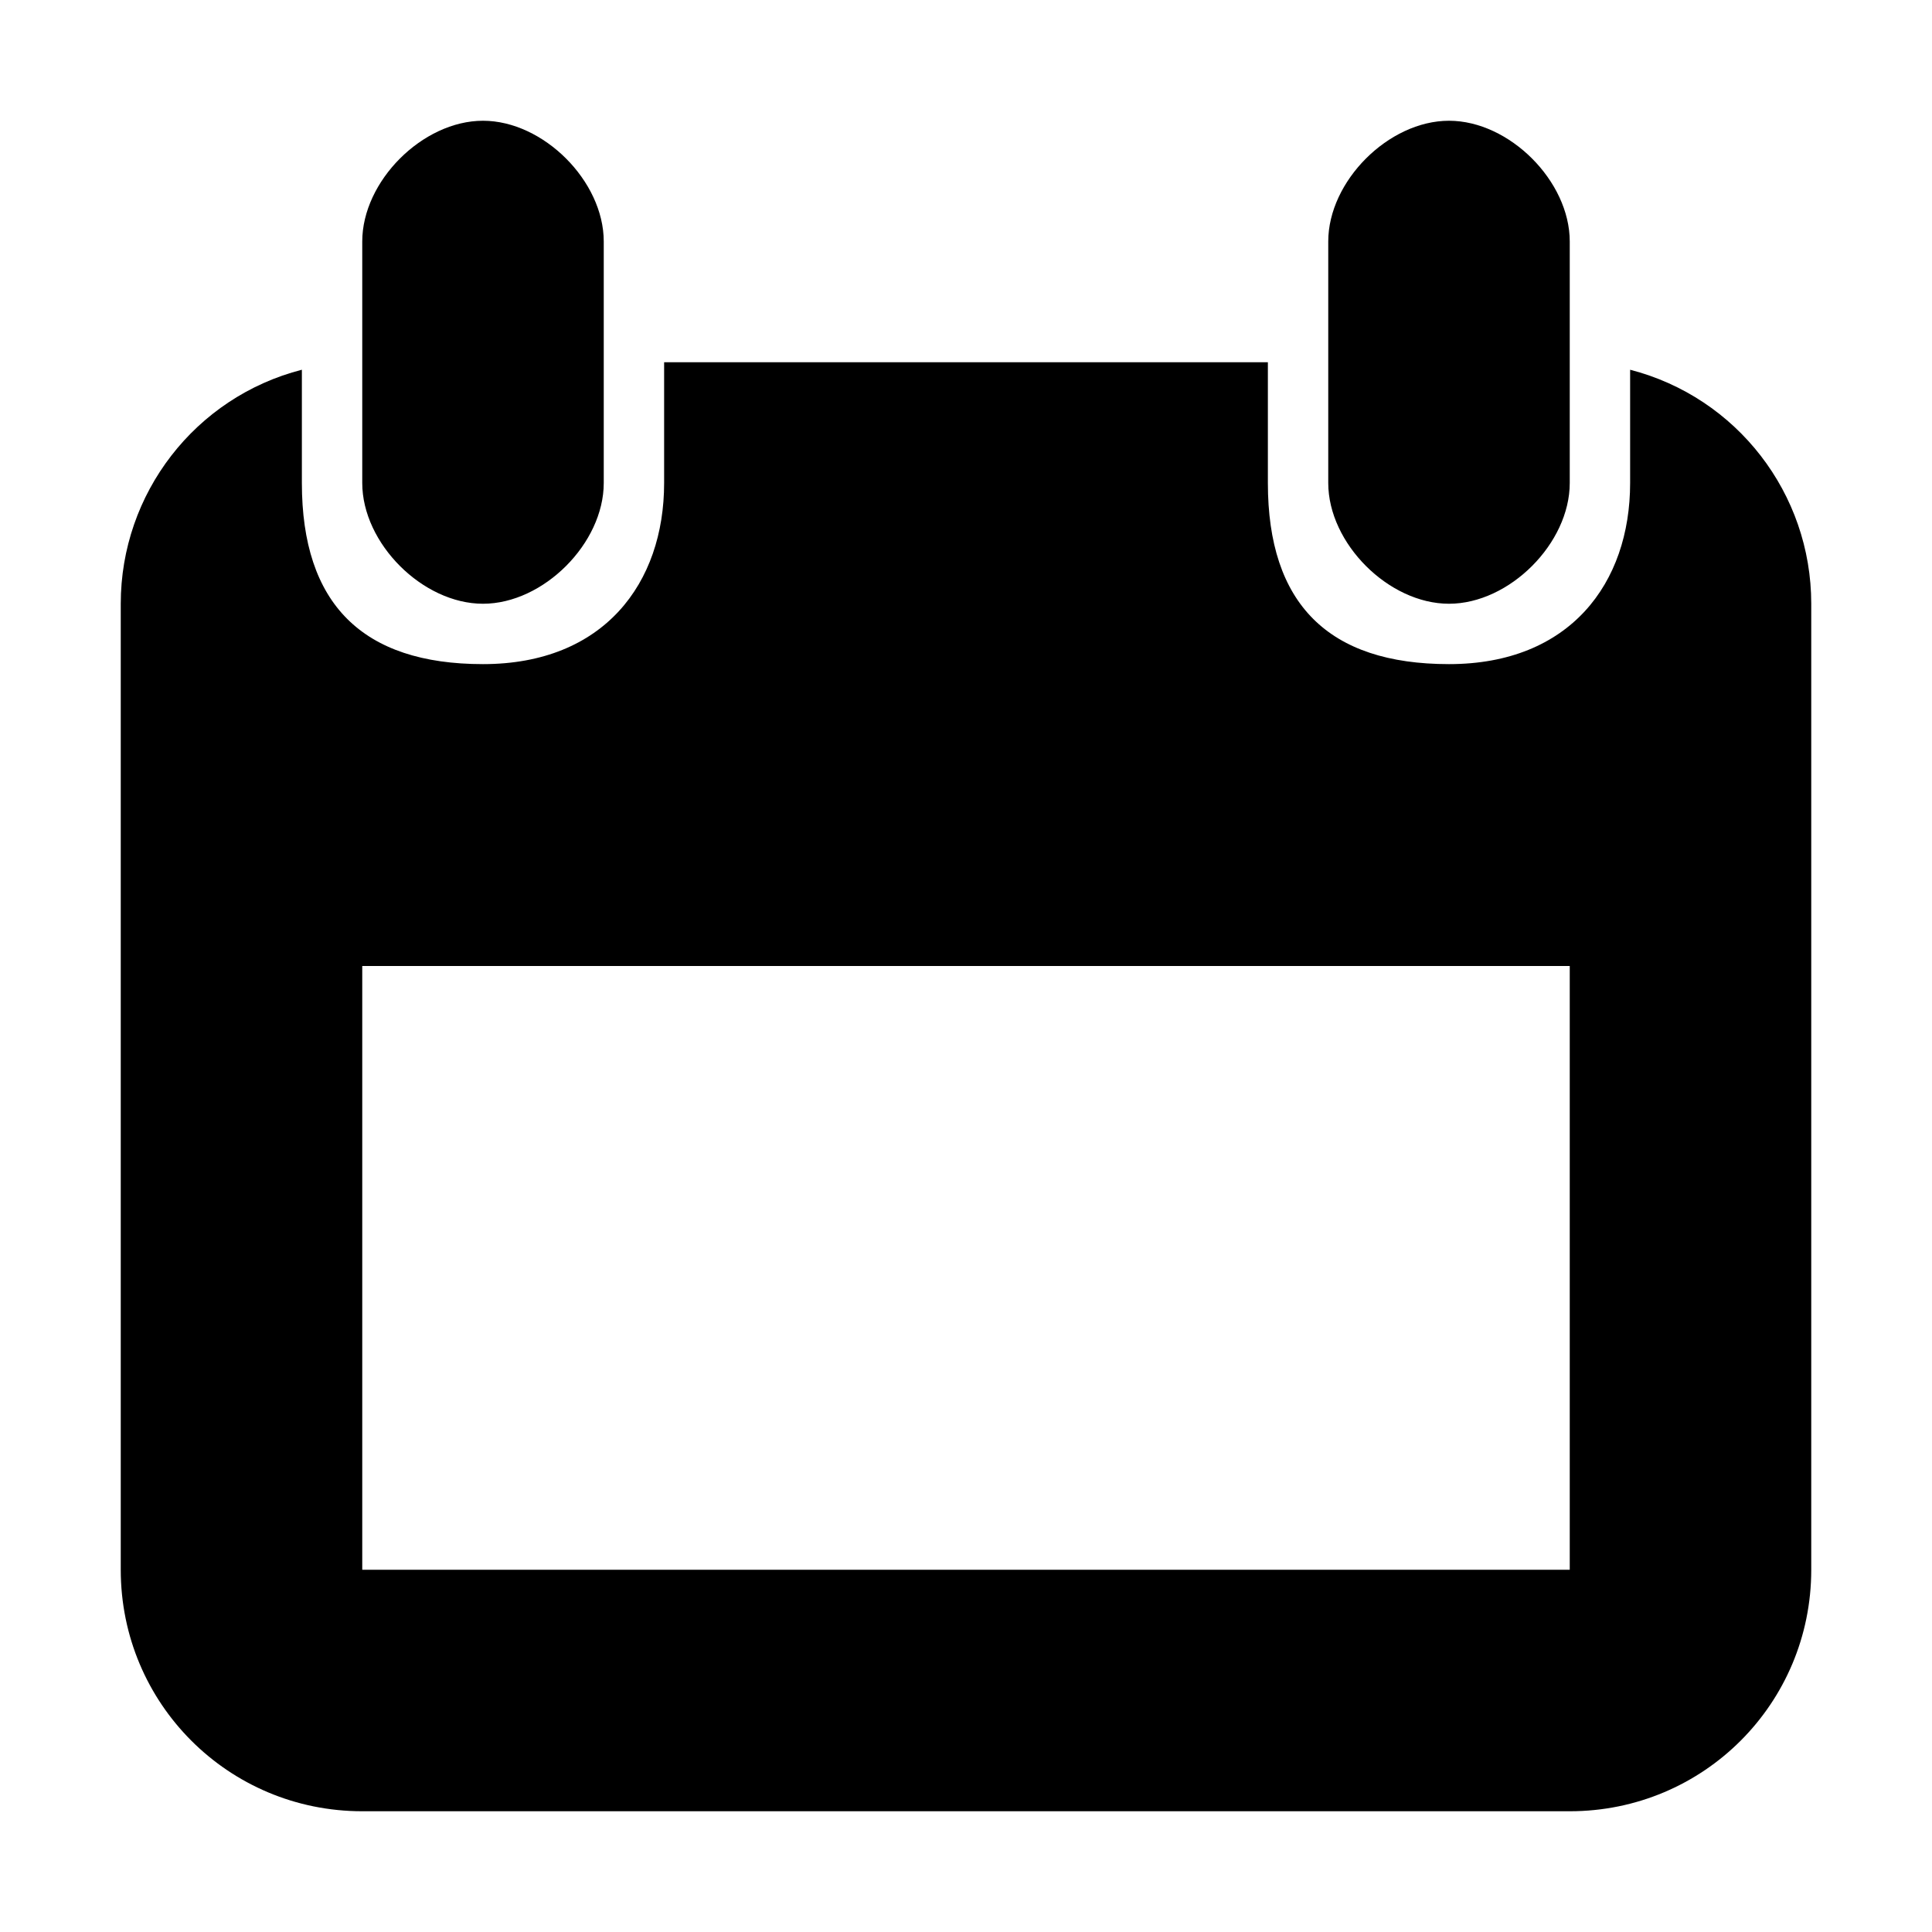
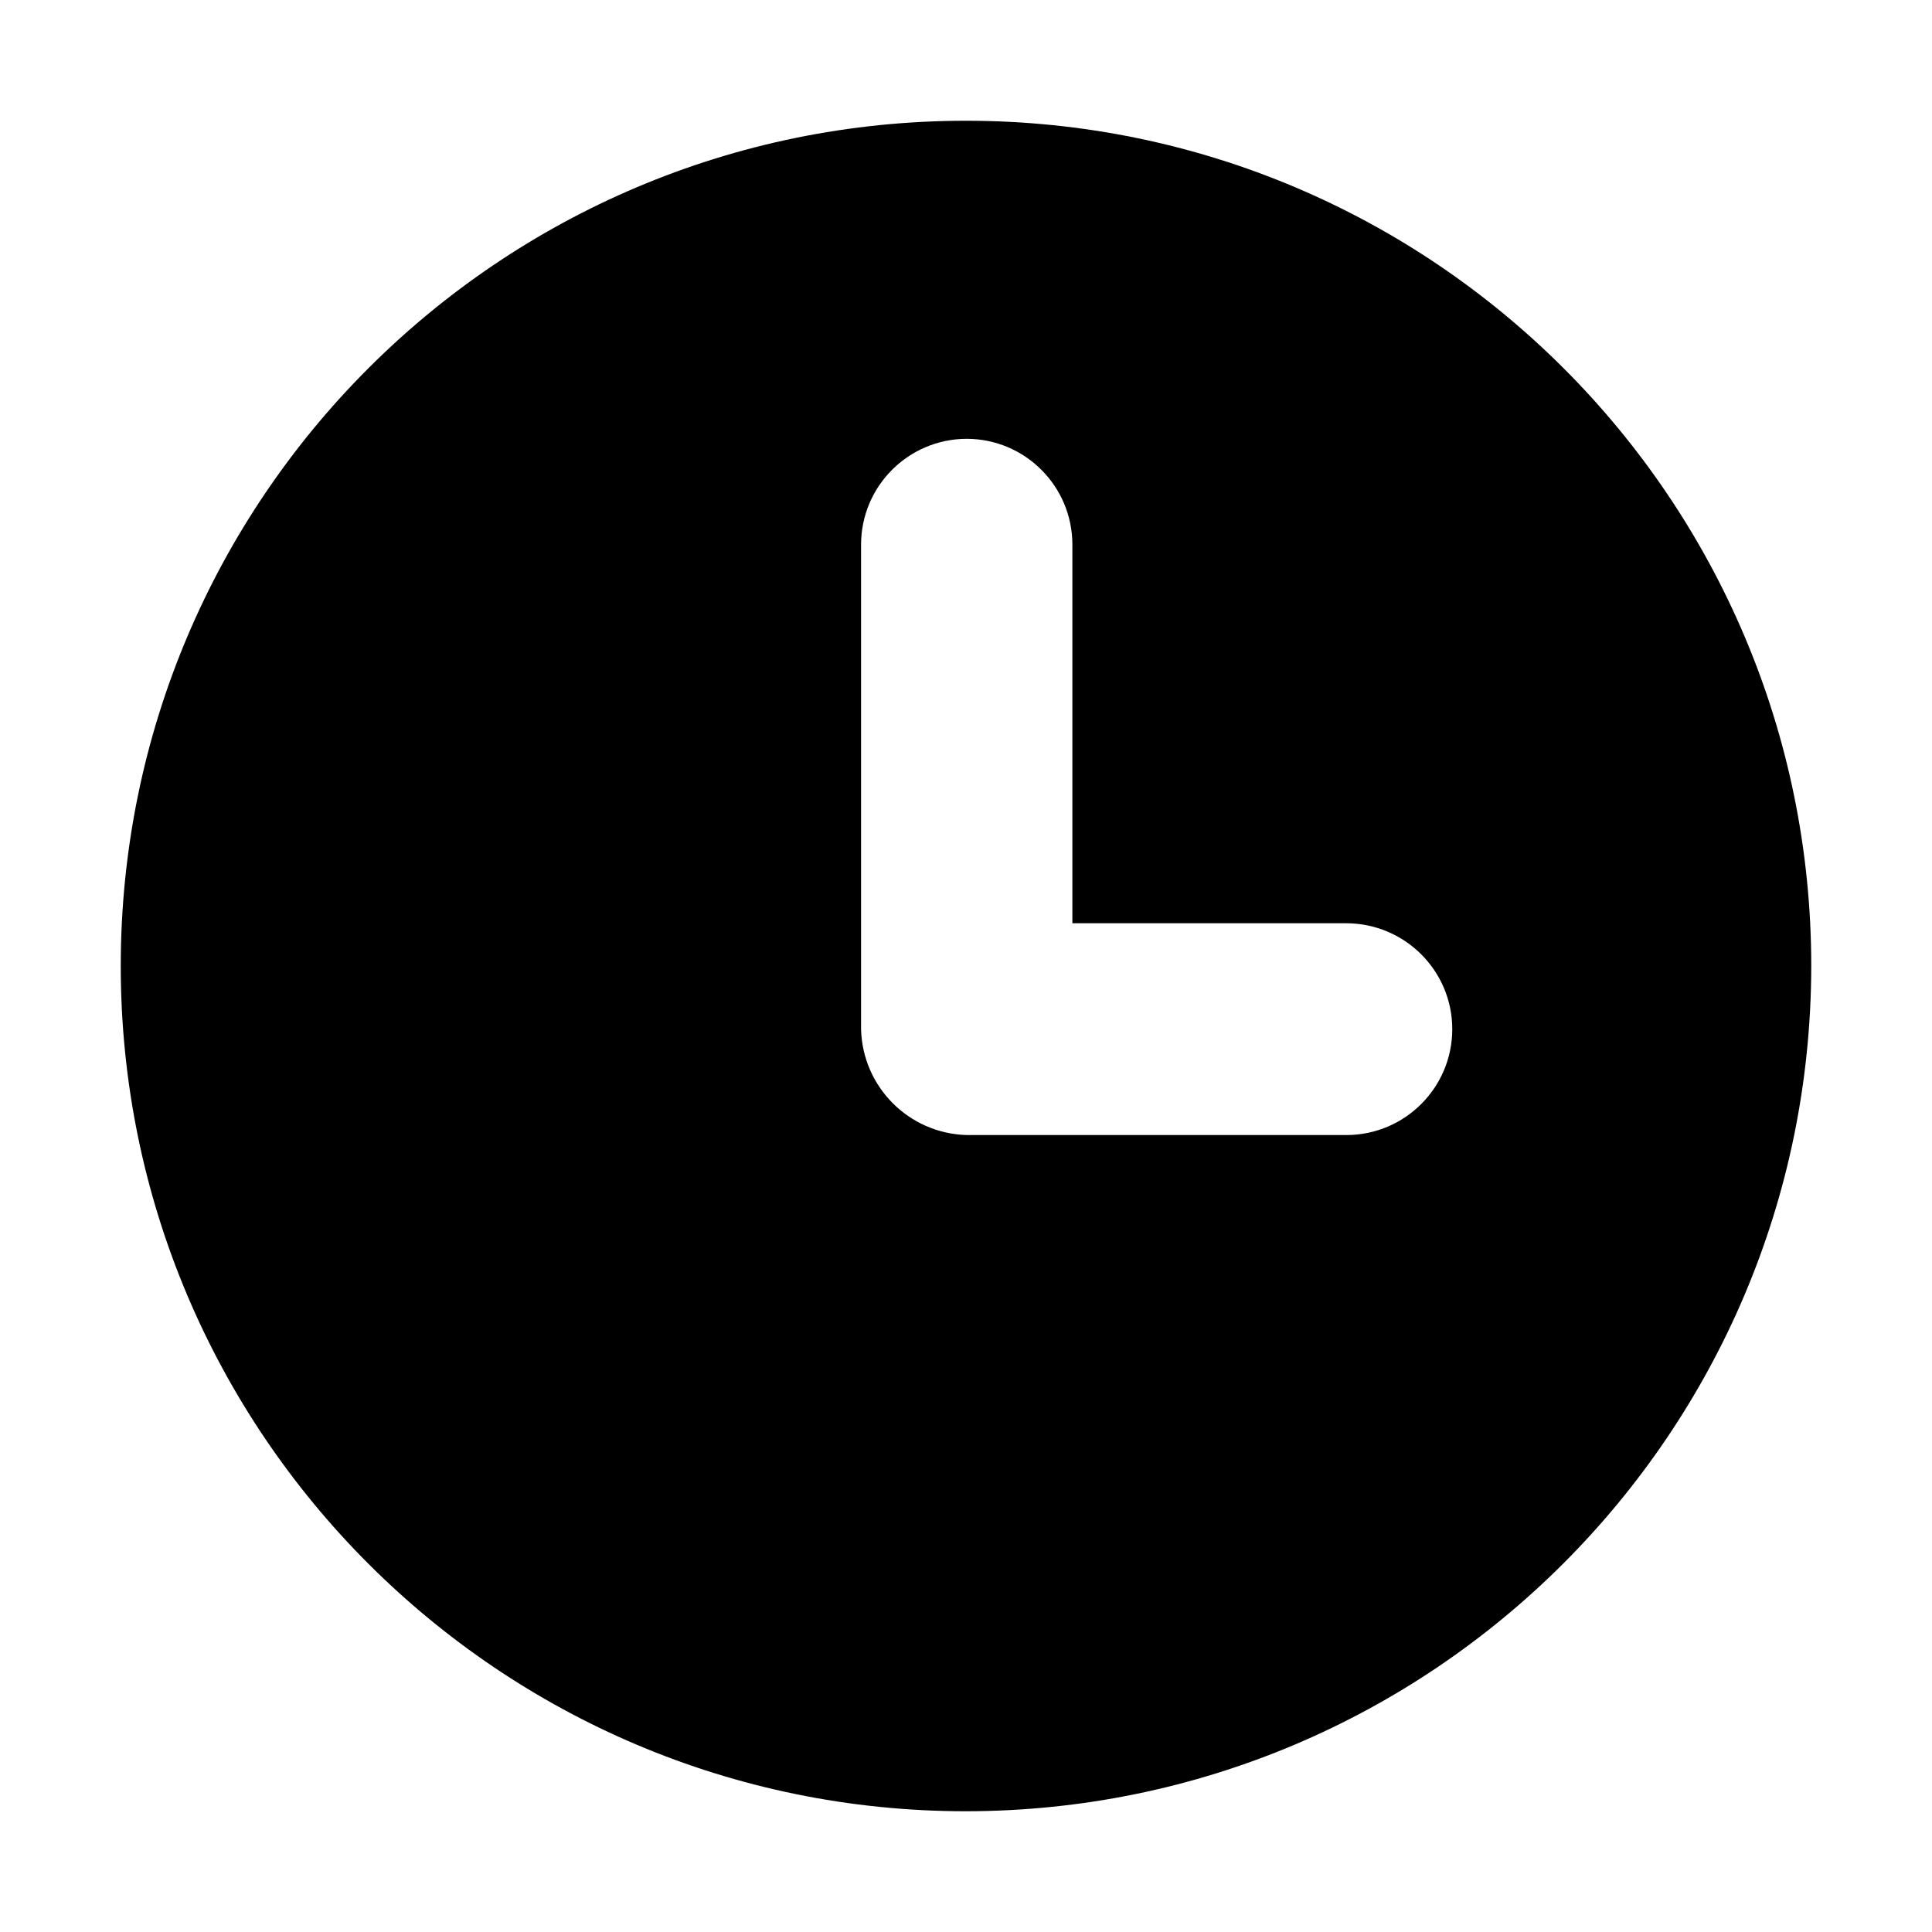
- <svg xmlns="http://www.w3.org/2000/svg" width="16" height="16" version="1.1" viewbox="0 0 16 16">
-   <path d="m4 1c-0.5 0-1 0.5-1 1v2c0 0.5 0.5 1 1 1s1-0.5 1-1v-2c0-0.5-0.5-1-1-1zm8 0c-0.5 0-1 0.5-1 1v2c0 0.5 0.5 1 1 1s1-0.5 1-1v-2c0-0.5-0.5-1-1-1zm-6.5 2v1c0 0.831-0.5 1.5-1.5 1.5s-1.5-0.5-1.5-1.5v-0.938c-0.884 0.227-1.5 1.025-1.5 1.938v8c0 1.108 0.892 2 2 2h10c1.108 0 2-0.892 2-2v-8c0-0.913-0.616-1.71-1.5-1.938v0.938c0 0.831-0.5 1.5-1.5 1.5s-1.5-0.5-1.5-1.5v-1zm7.5 5v5h-10v-5z" />
+ <svg xmlns="http://www.w3.org/2000/svg" width="16" height="16" viewBox="0 0 16 16">
+   <path d="M8 15c-3.866 0-7-3.134-7-7s3.134-7 7-7 7 3.134 7 7c-.004 3.864-3.136 6.996-7 7zm.006-11.366c-.483.001-.874.392-.875.875v4.016c.013.478.397.862.875.875h3.144c.484 0 .877-.393.877-.877s-.393-.876-.877-.877H8.881V4.509c-.001-.483-.392-.874-.875-.875z" />
</svg>
